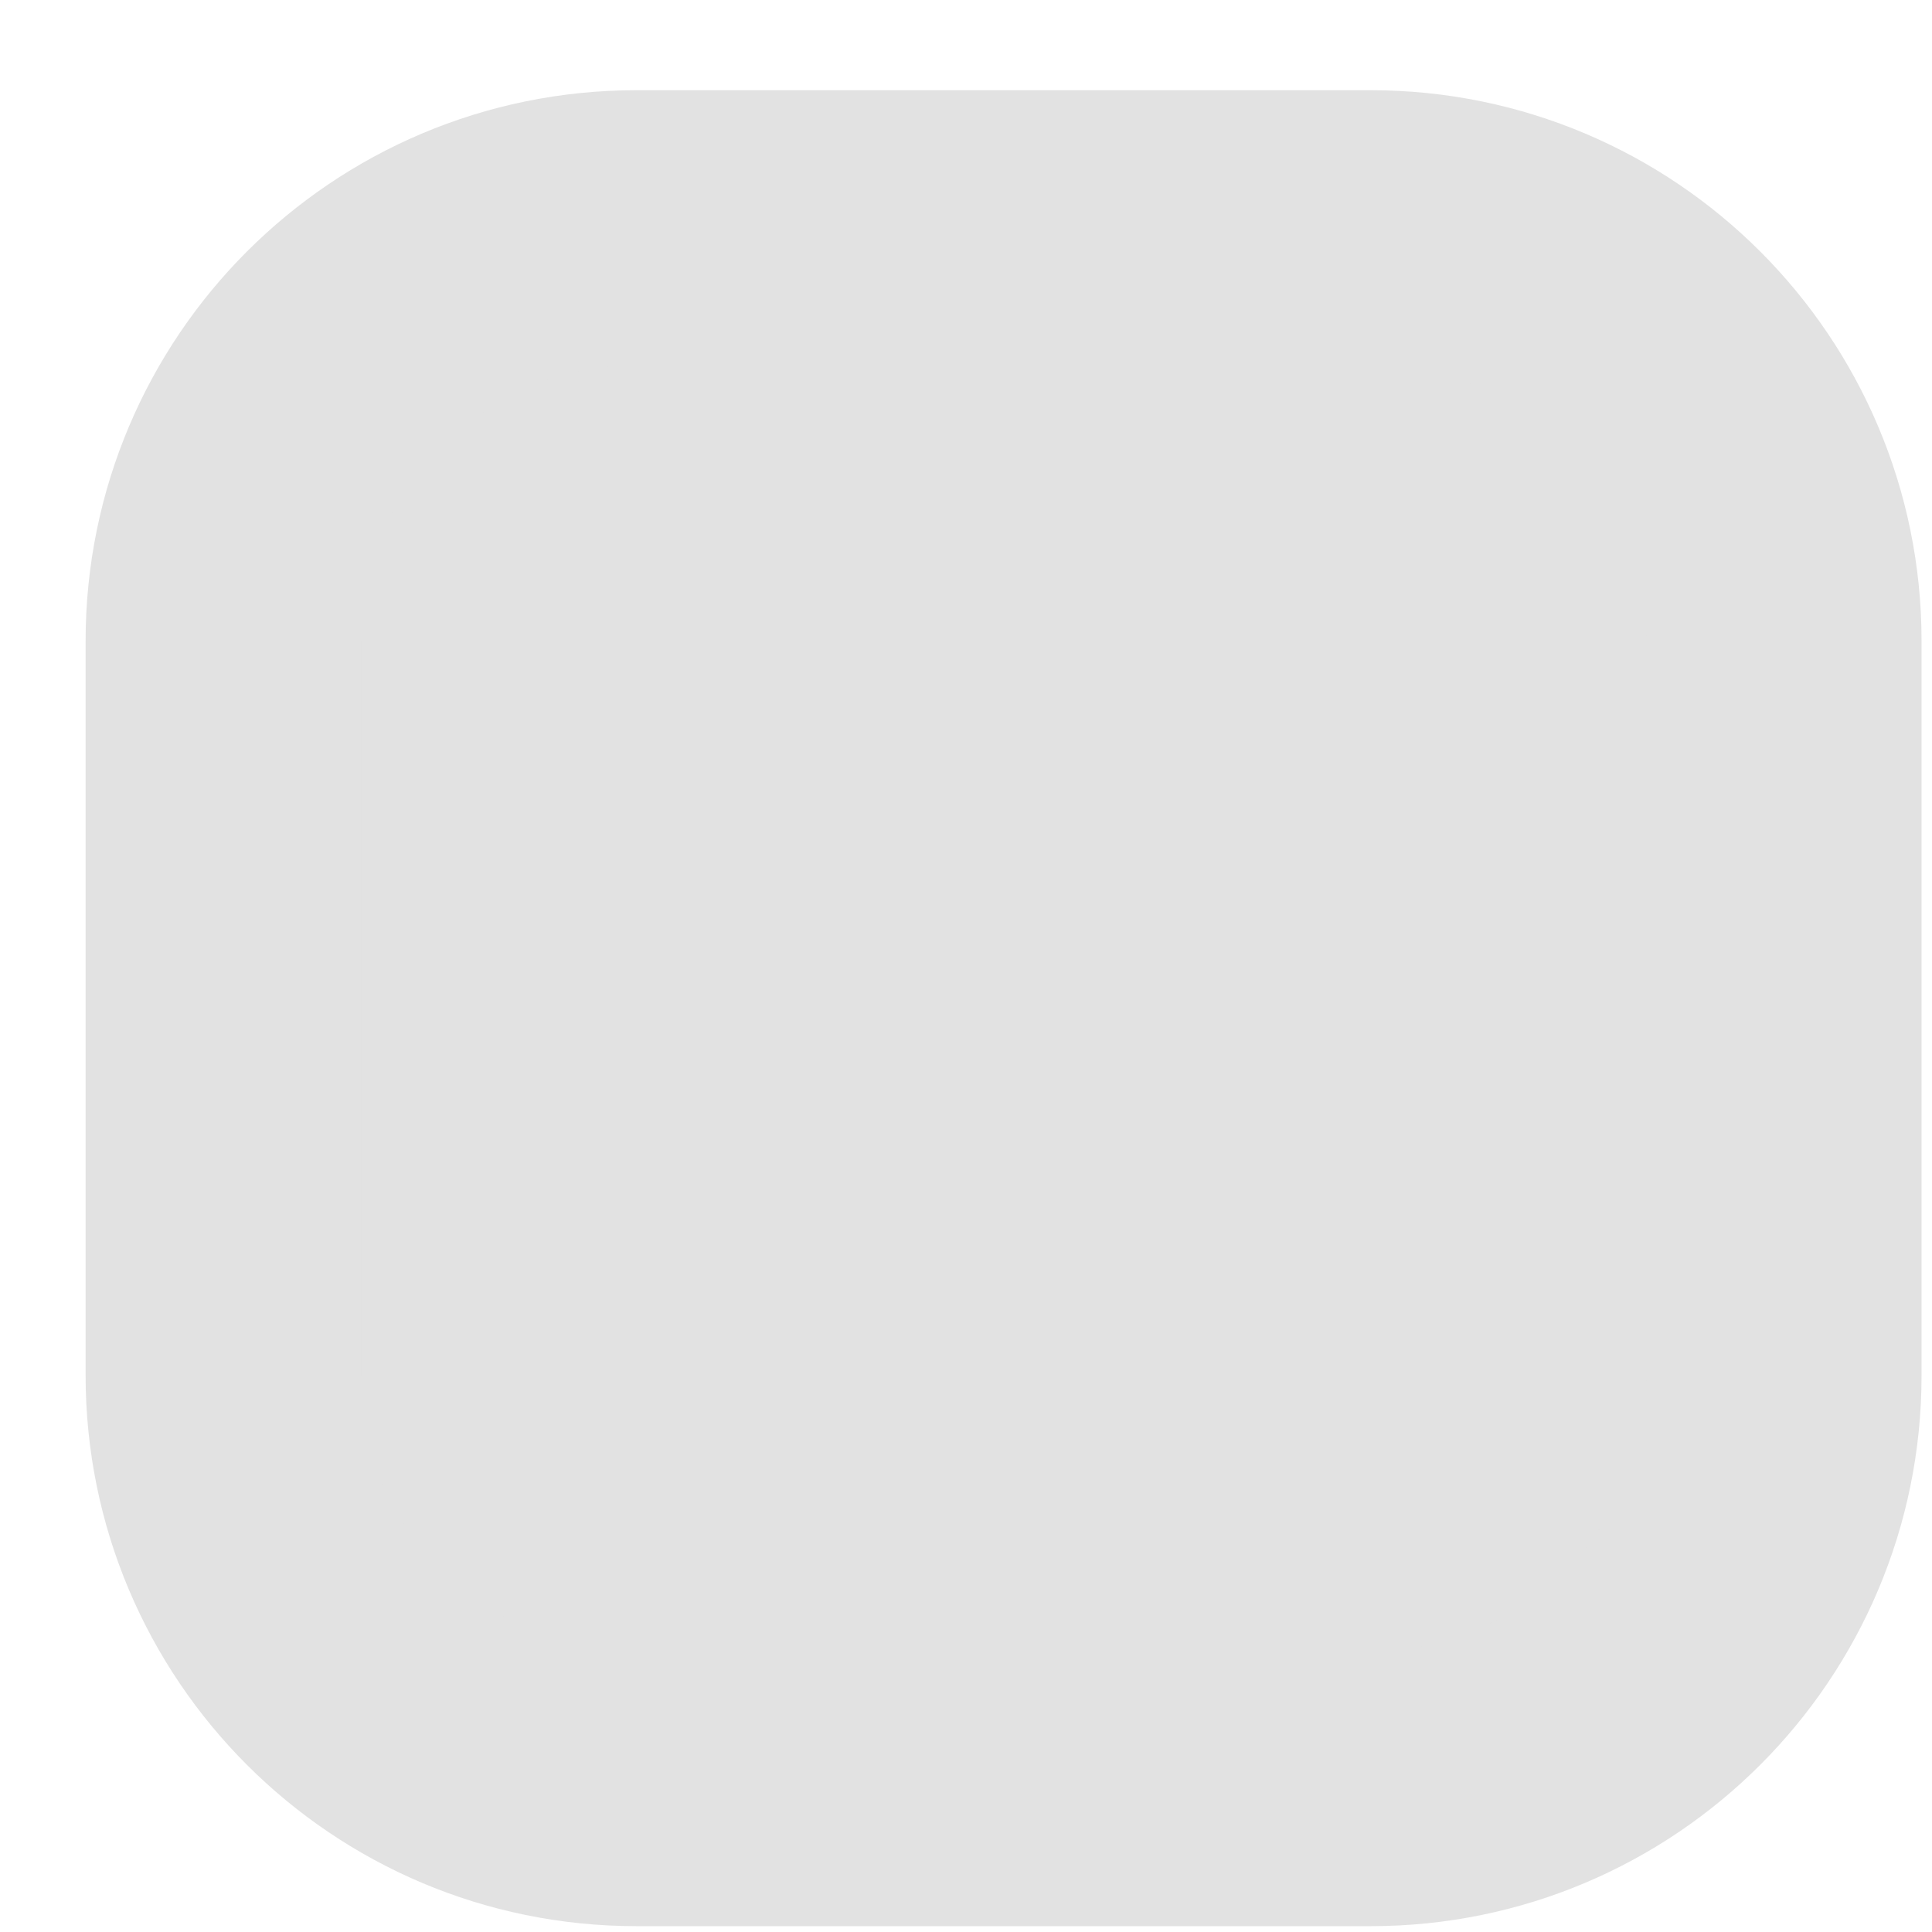
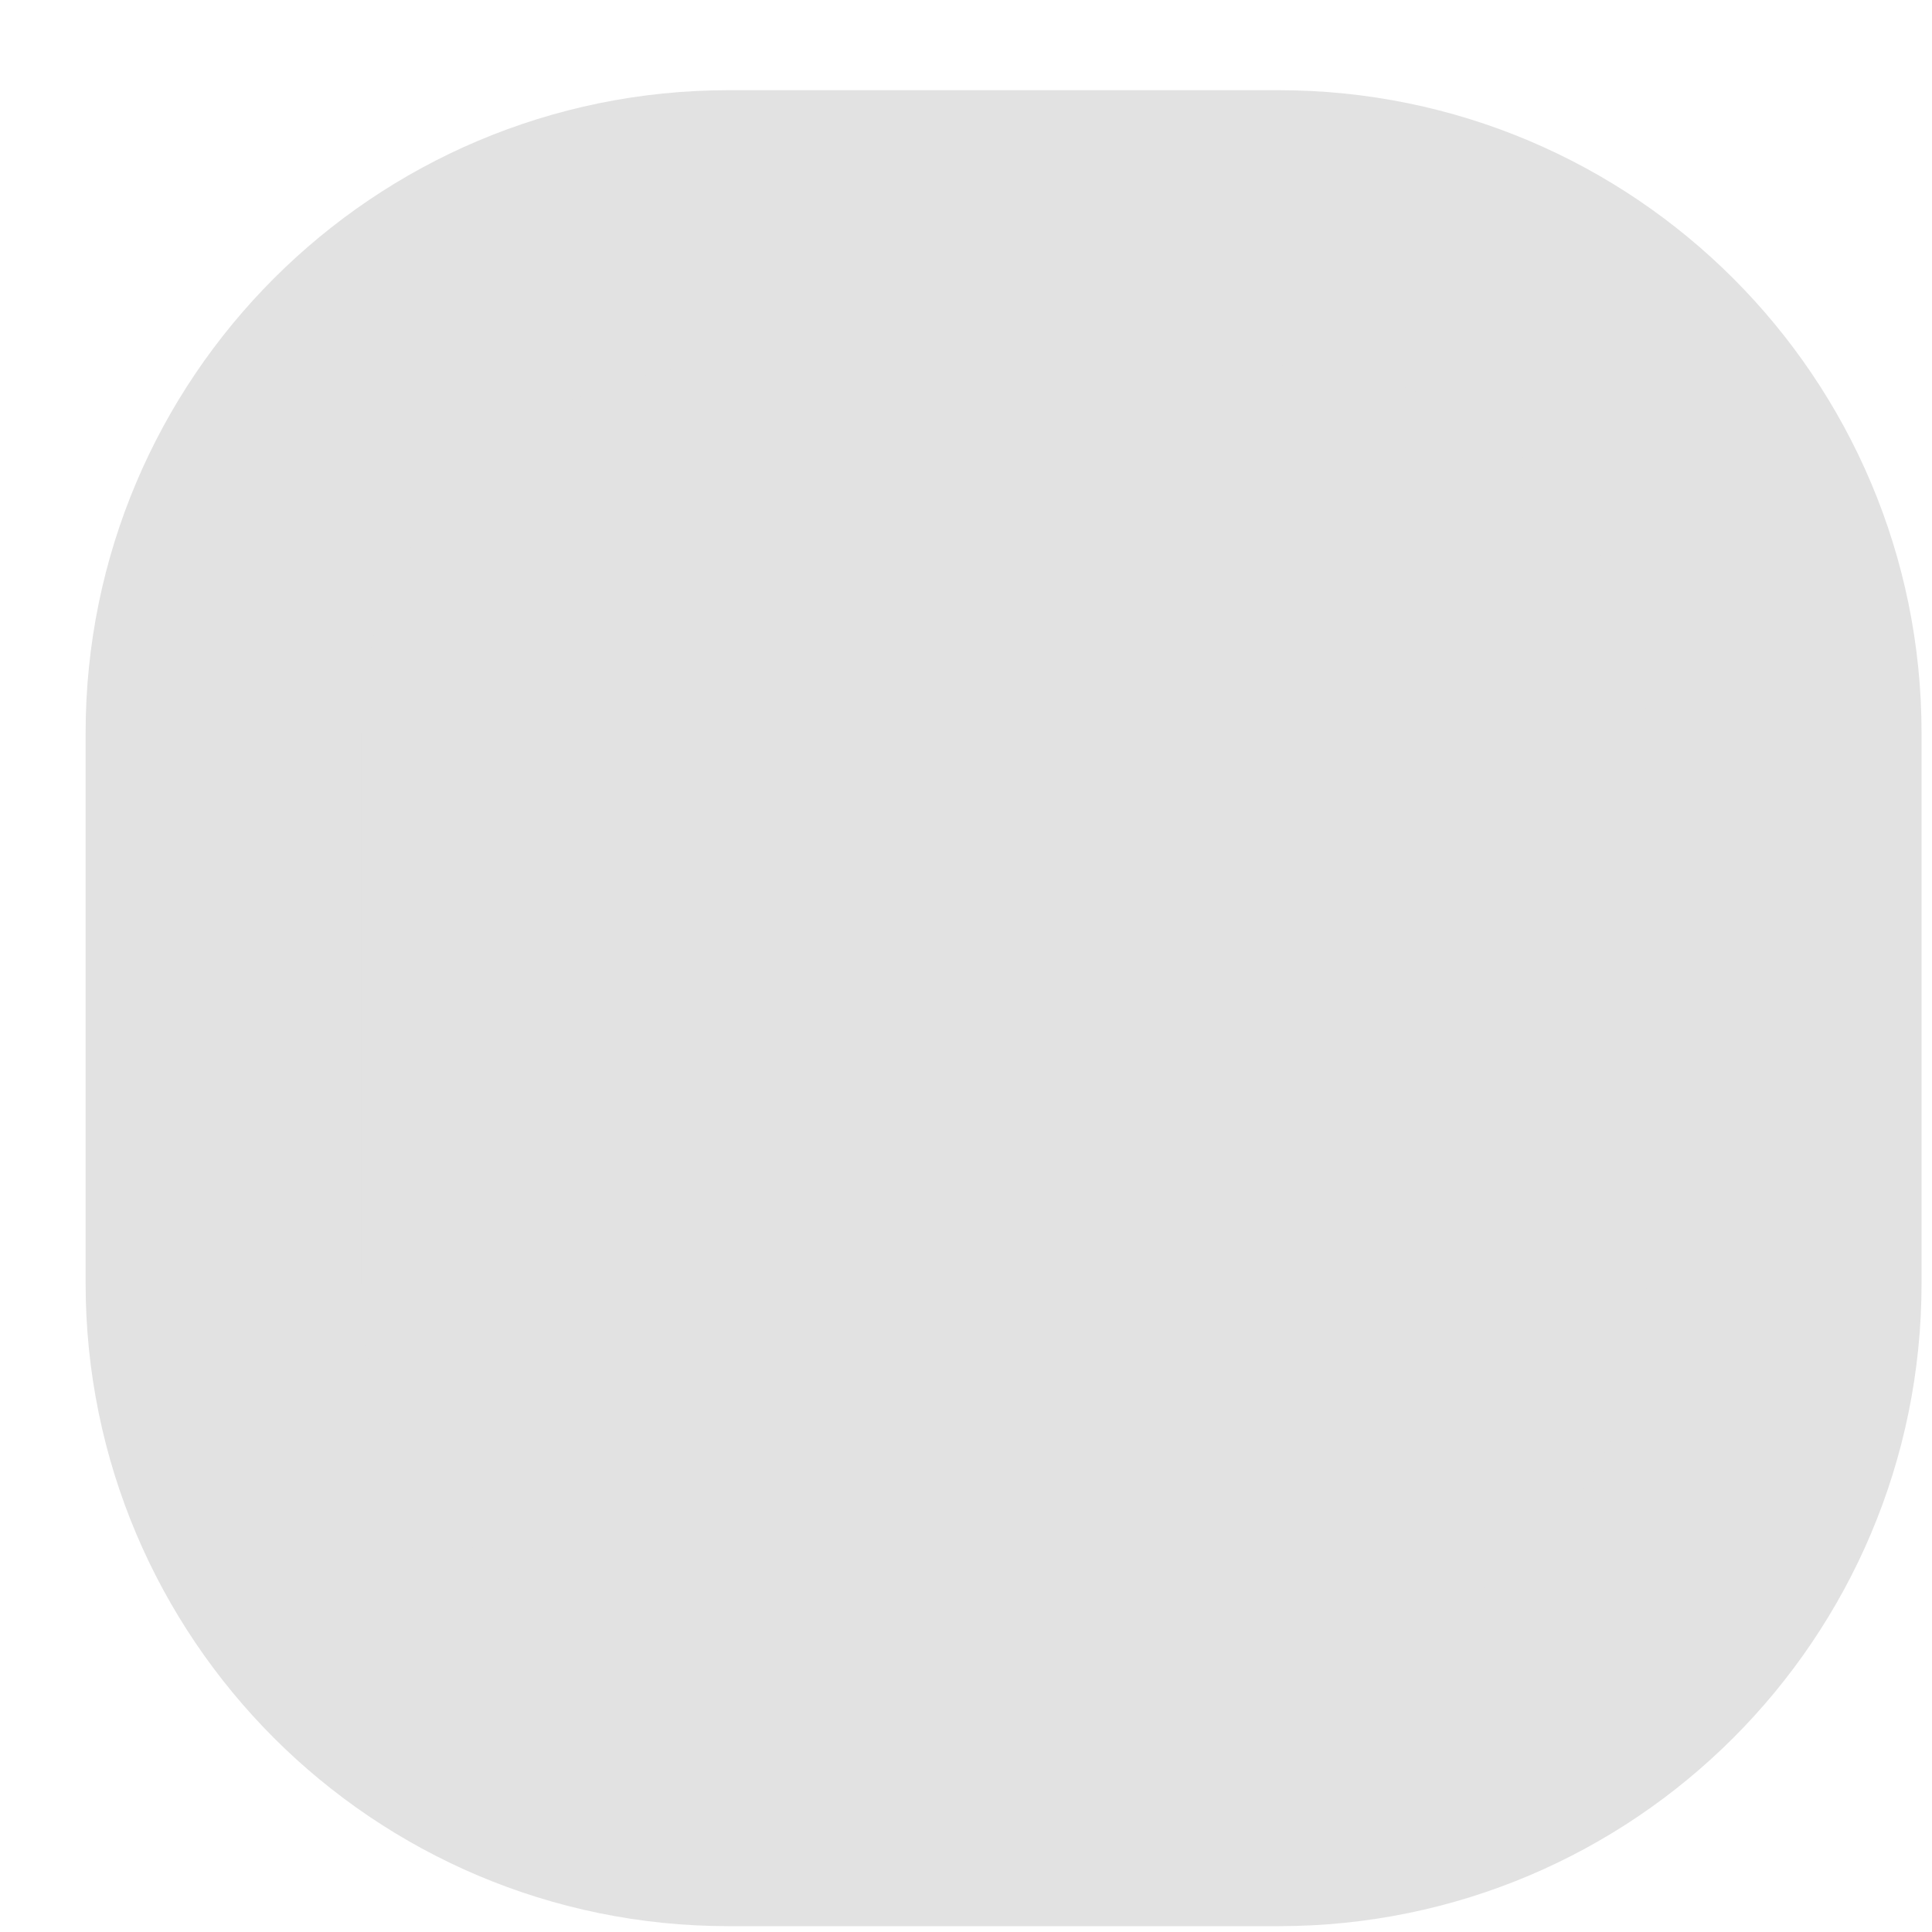
<svg xmlns="http://www.w3.org/2000/svg" width="21" height="21" viewBox="0 0 21 21" fill="none">
-   <rect x="2.427" y="2.477" width="16.963" height="16.963" rx="4.49" fill="#E2E2E2" />
-   <rect x="2.427" y="2.477" width="16.963" height="16.963" rx="4.49" stroke="#E2E2E2" stroke-width="2.993" />
+   <rect x="2.427" y="2.477" width="16.963" height="16.963" rx="5.49" fill="#E2E2E2" />
+   <rect x="2.427" y="2.477" width="16.963" height="16.963" rx="5.49" stroke="#E2E2E2" stroke-width="2.993" />
</svg>
